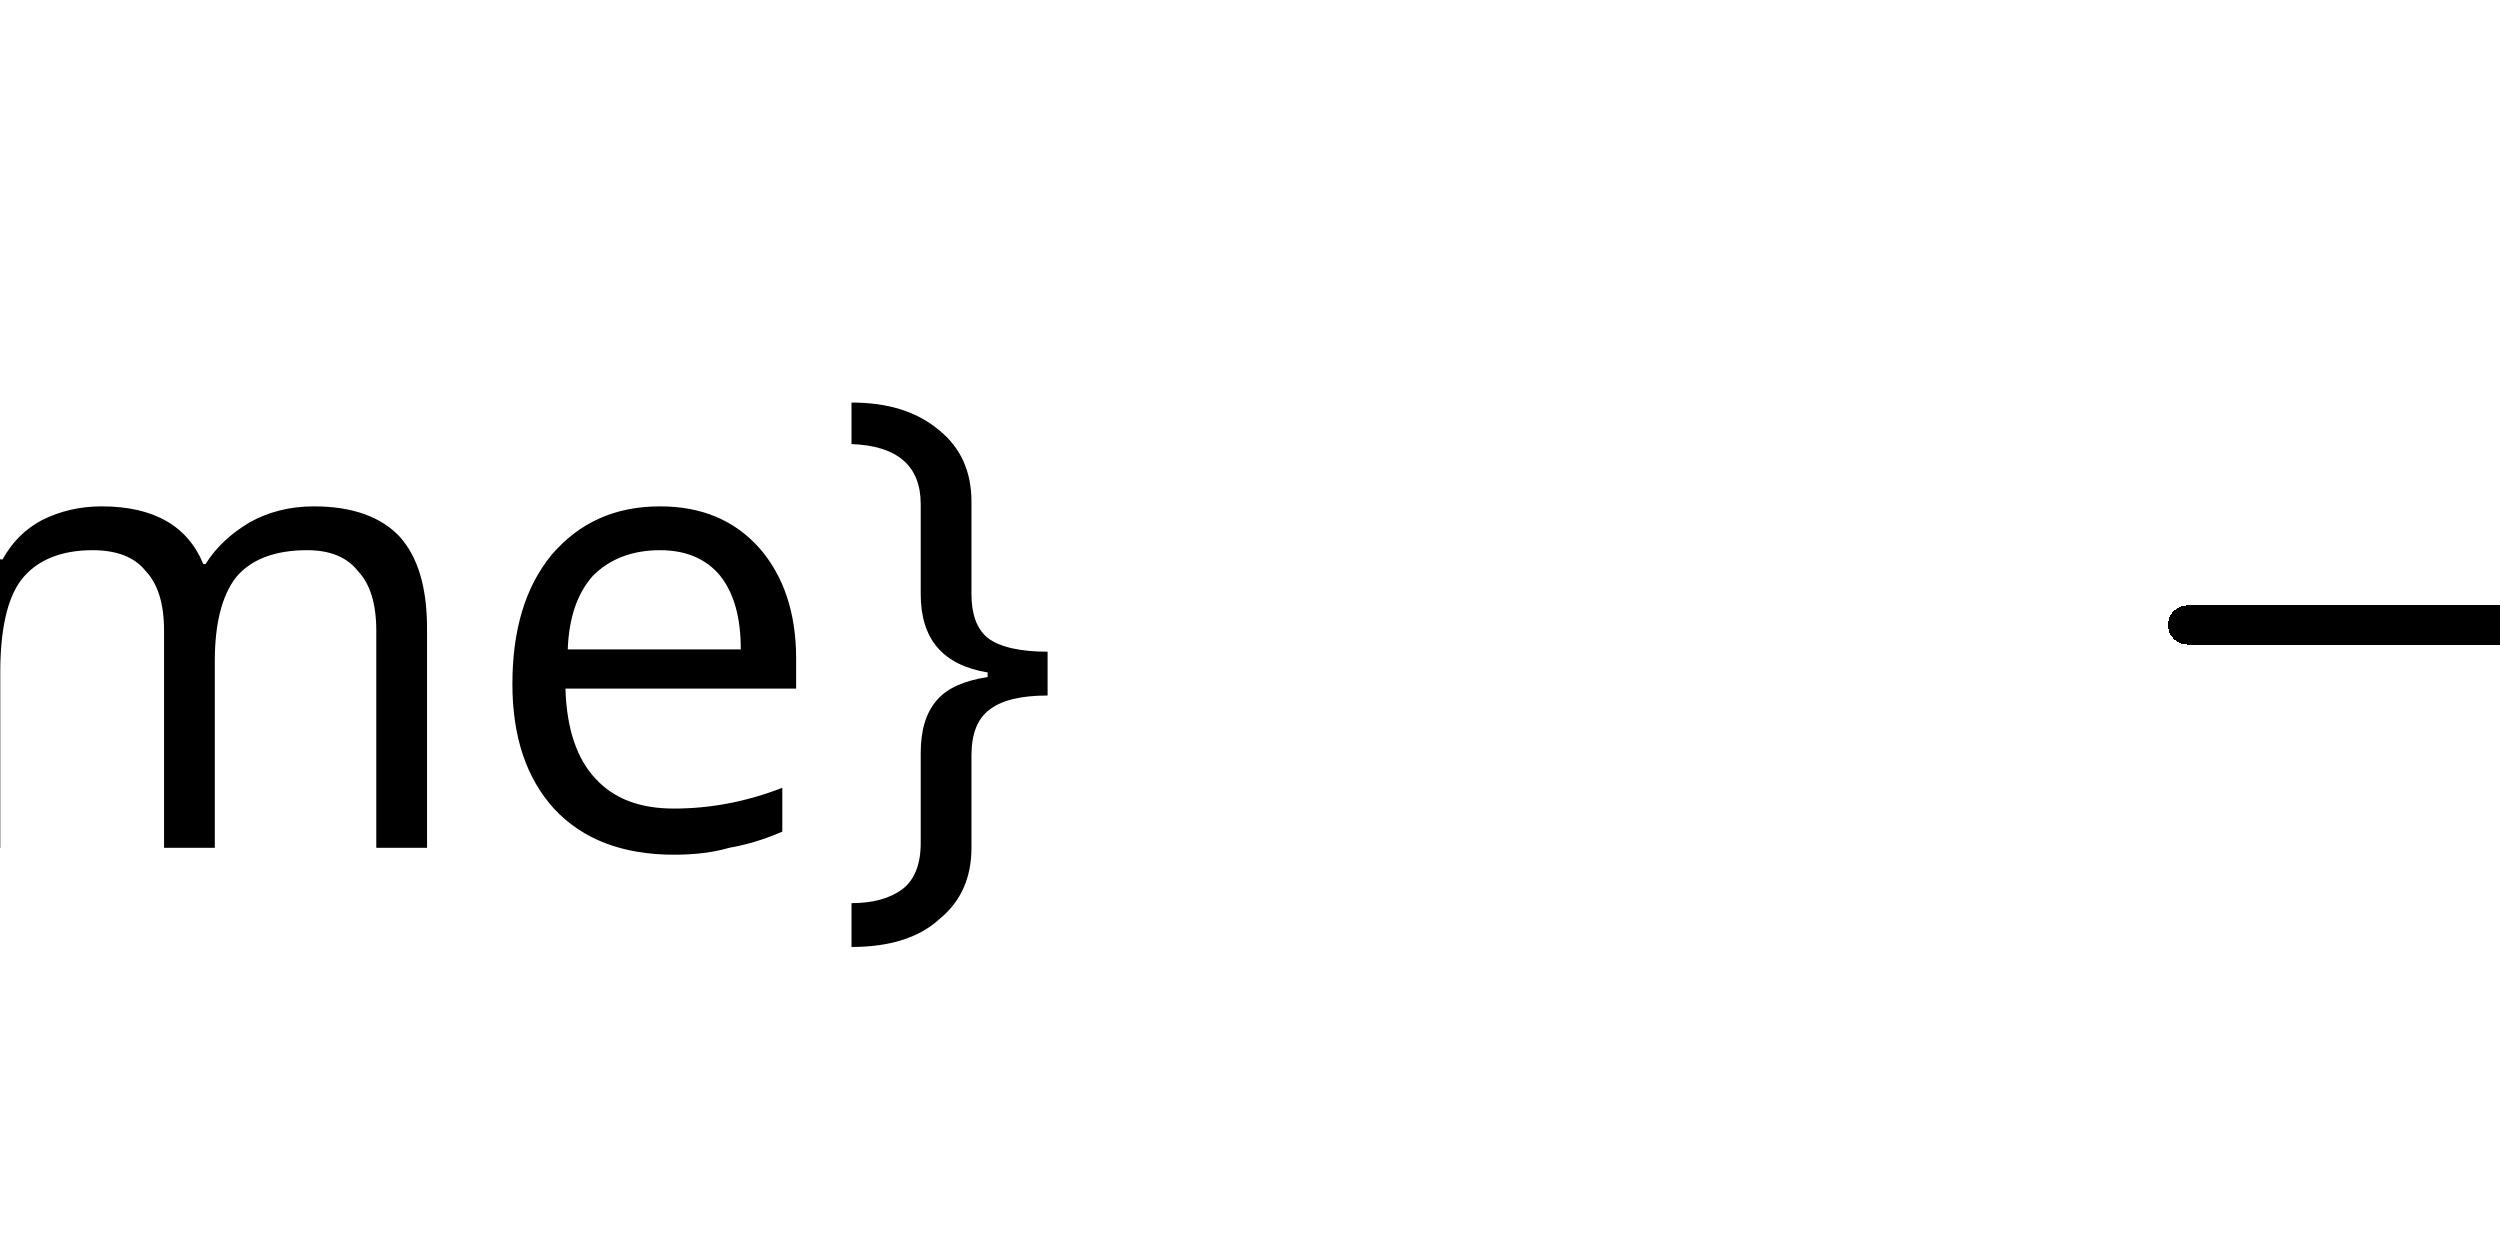
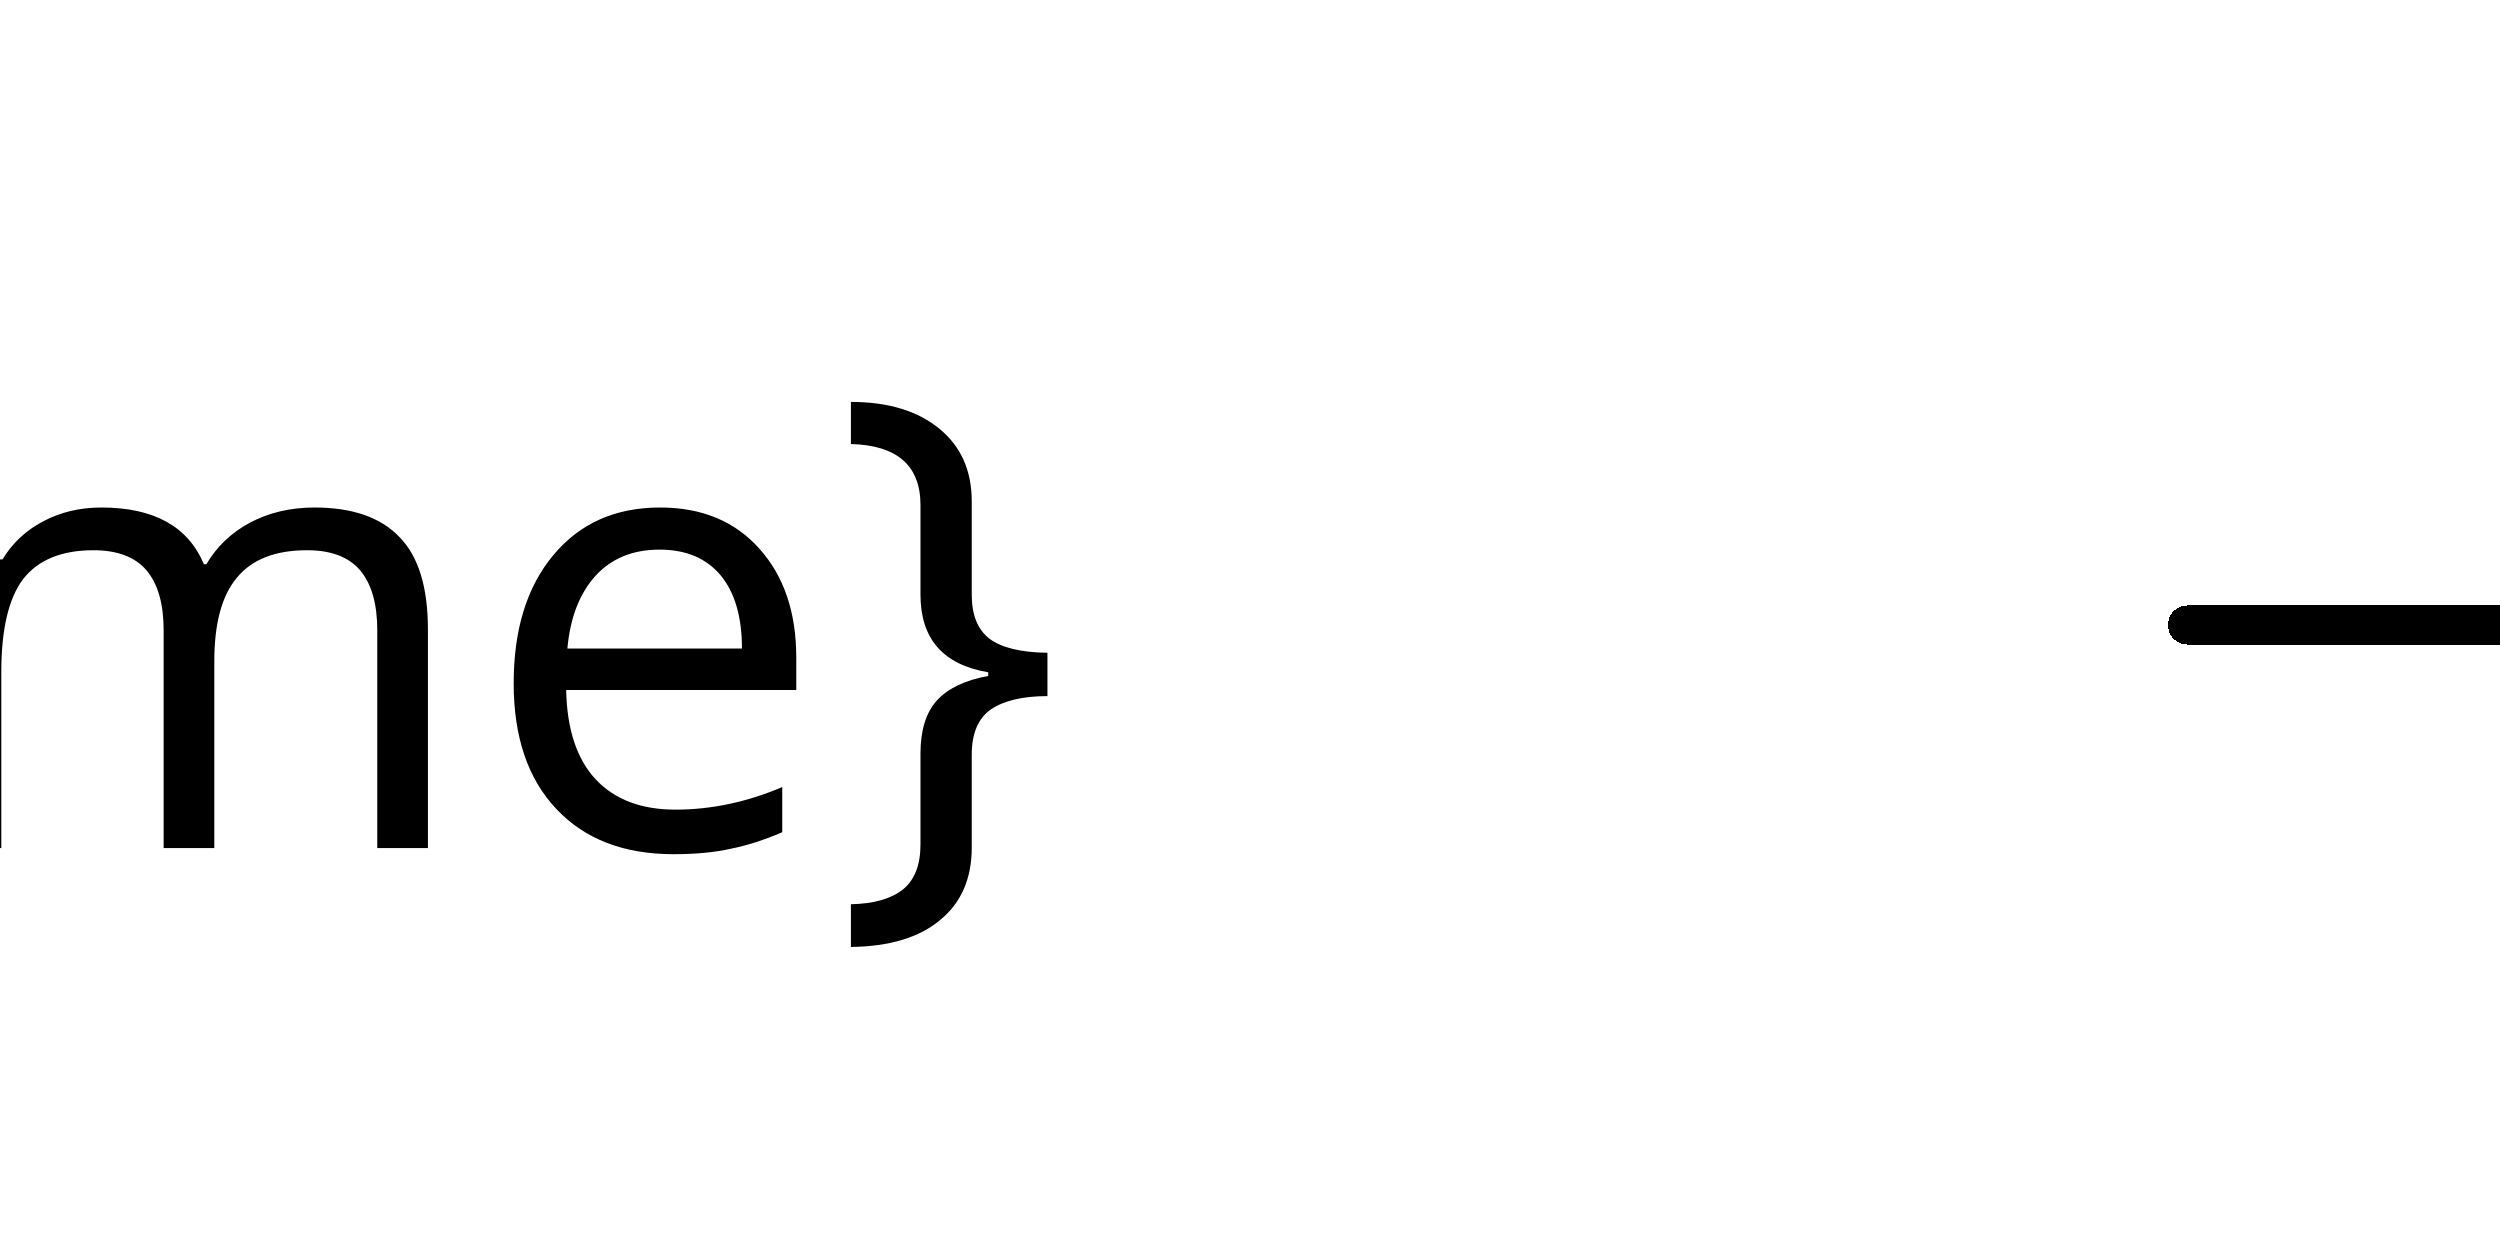
- <svg xmlns="http://www.w3.org/2000/svg" width="16.933" height="8.467" viewBox="0 0 16.933 8.467" version="1.1" id="svg5" shape-rendering="crispEdges" text-rendering="crispEdges">
+ <svg xmlns="http://www.w3.org/2000/svg" width="64" height="32" viewBox="0 0 64 32" version="1.1" id="svg5" shape-rendering="crispEdges" text-rendering="crispEdges">
  <defs id="defs2">
    <rect x="0" y="966.862" width="660" height="193.29" id="rect882" />
  </defs>
  <g id="layer1" transform="translate(8.466667)">
-     <text xml:space="preserve" style="font-style:normal;font-variant:normal;font-weight:bold;font-stretch:normal;font-size:4.233px;font-family:'Open Sans';-inkscape-font-specification:'Open Sans Bold';text-align:end;text-anchor:end;fill:#000000;fill-opacity:1;stroke:none;stroke-width:0.265;stroke-linecap:round;stroke-linejoin:round;stroke-dasharray:none" x="4.25" y="5.744" id="text4644-5-6-3-1">
-       <tspan style="font-style:normal;font-variant:normal;font-weight:normal;font-stretch:normal;font-size:4.233px;font-family:'Open Sans';-inkscape-font-specification:'Open Sans Bold';text-align:end;text-anchor:end;fill:#000000;fill-opacity:1;stroke:none;stroke-width:0.265;stroke-dasharray:none" x="4.25" y="5.744" id="tspan6611-9-3">{time}</tspan>
+     <text xml:space="preserve" style="font-style:normal;font-variant:normal;font-weight:bold;font-stretch:normal;font-size:16px;font-family:'Open Sans';-inkscape-font-specification:'Open Sans Bold';text-align:end;text-anchor:end;fill:#000000;fill-opacity:1;stroke:none;stroke-width:1.002;stroke-linecap:round;stroke-linejoin:round;stroke-dasharray:none" x="39.596" y="21.711" id="text4644-5-6-3-1">
+       <tspan style="font-style:normal;font-variant:normal;font-weight:normal;font-stretch:normal;font-size:16px;font-family:'Open Sans';-inkscape-font-specification:'Open Sans Bold';text-align:end;text-anchor:end;fill:#000000;fill-opacity:1;stroke:none;stroke-width:1.002;stroke-dasharray:none" x="39.596" y="21.711" id="tspan6611-9-3">{time}</tspan>
    </text>
-     <path style="fill:none;fill-rule:evenodd;stroke:#000000;stroke-width:0.265px;stroke-linecap:round;stroke-linejoin:round;stroke-opacity:1" d="M 8.467,4.233 H 6.35" id="path14340" />
+     <path style="fill:none;fill-rule:evenodd;stroke:#000000;stroke-width:1px;stroke-linecap:round;stroke-linejoin:round;stroke-opacity:1" d="m 55.533,16 h -8" id="path14340" />
  </g>
</svg>
